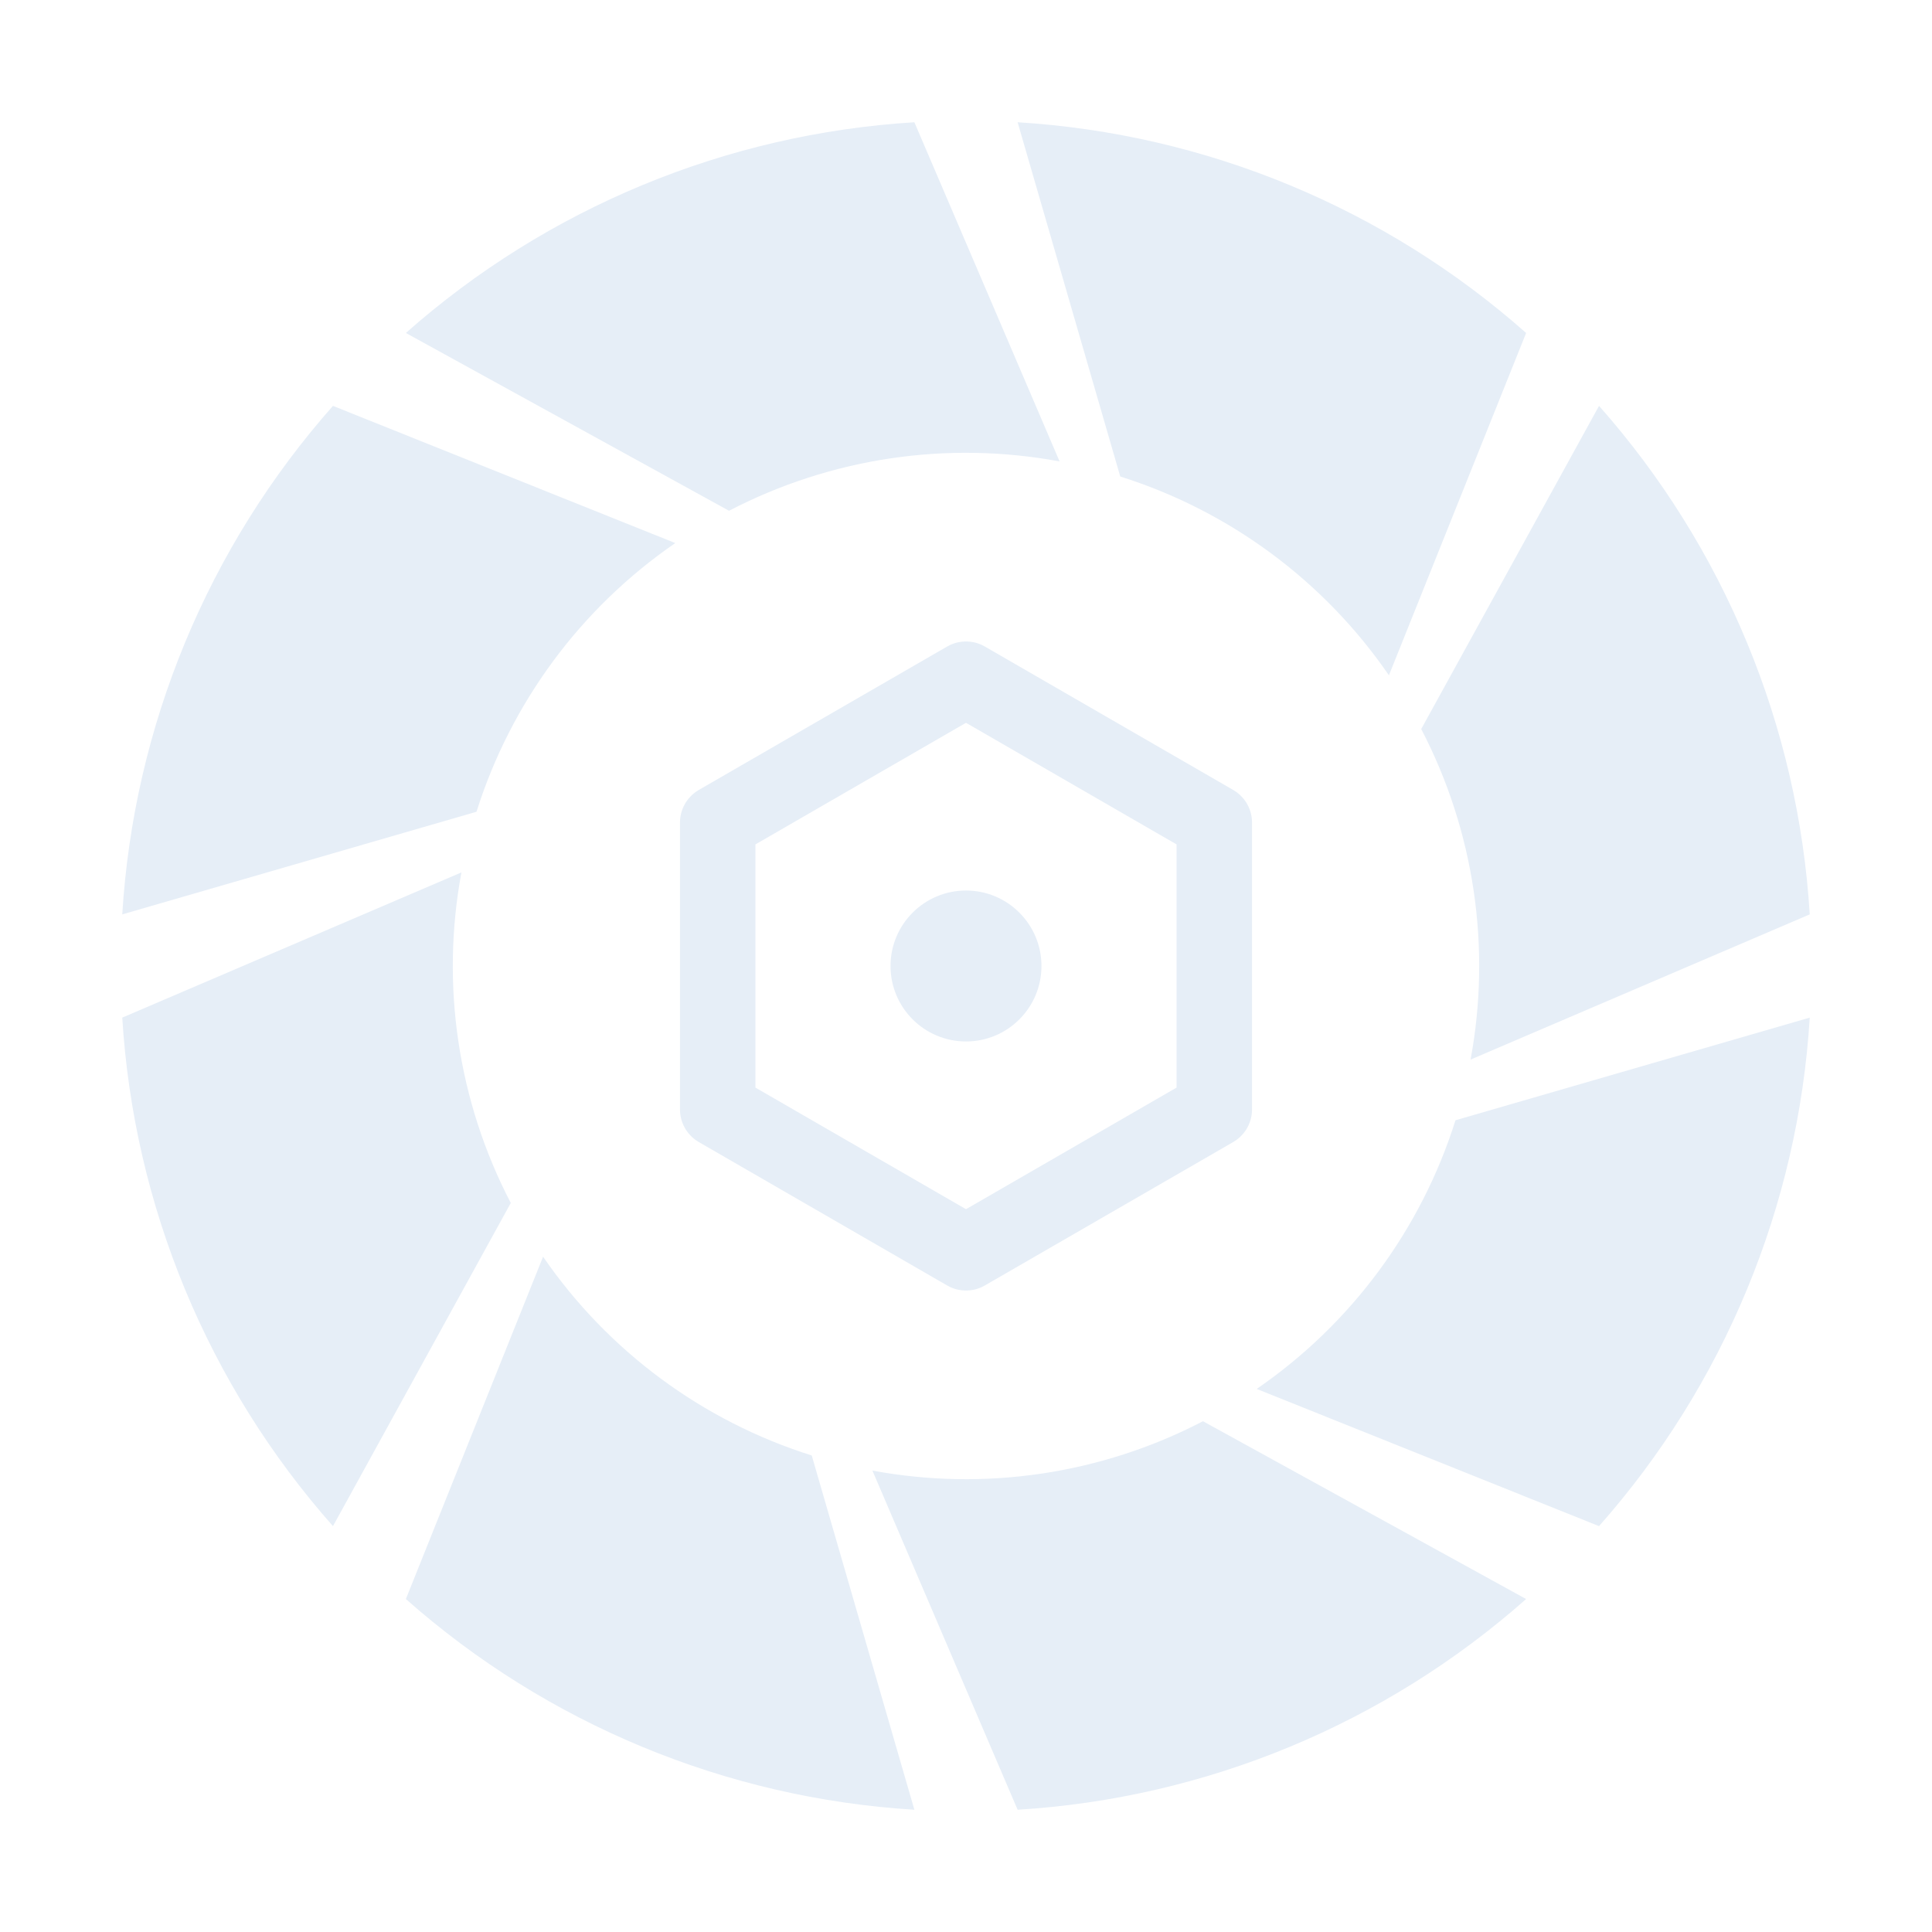
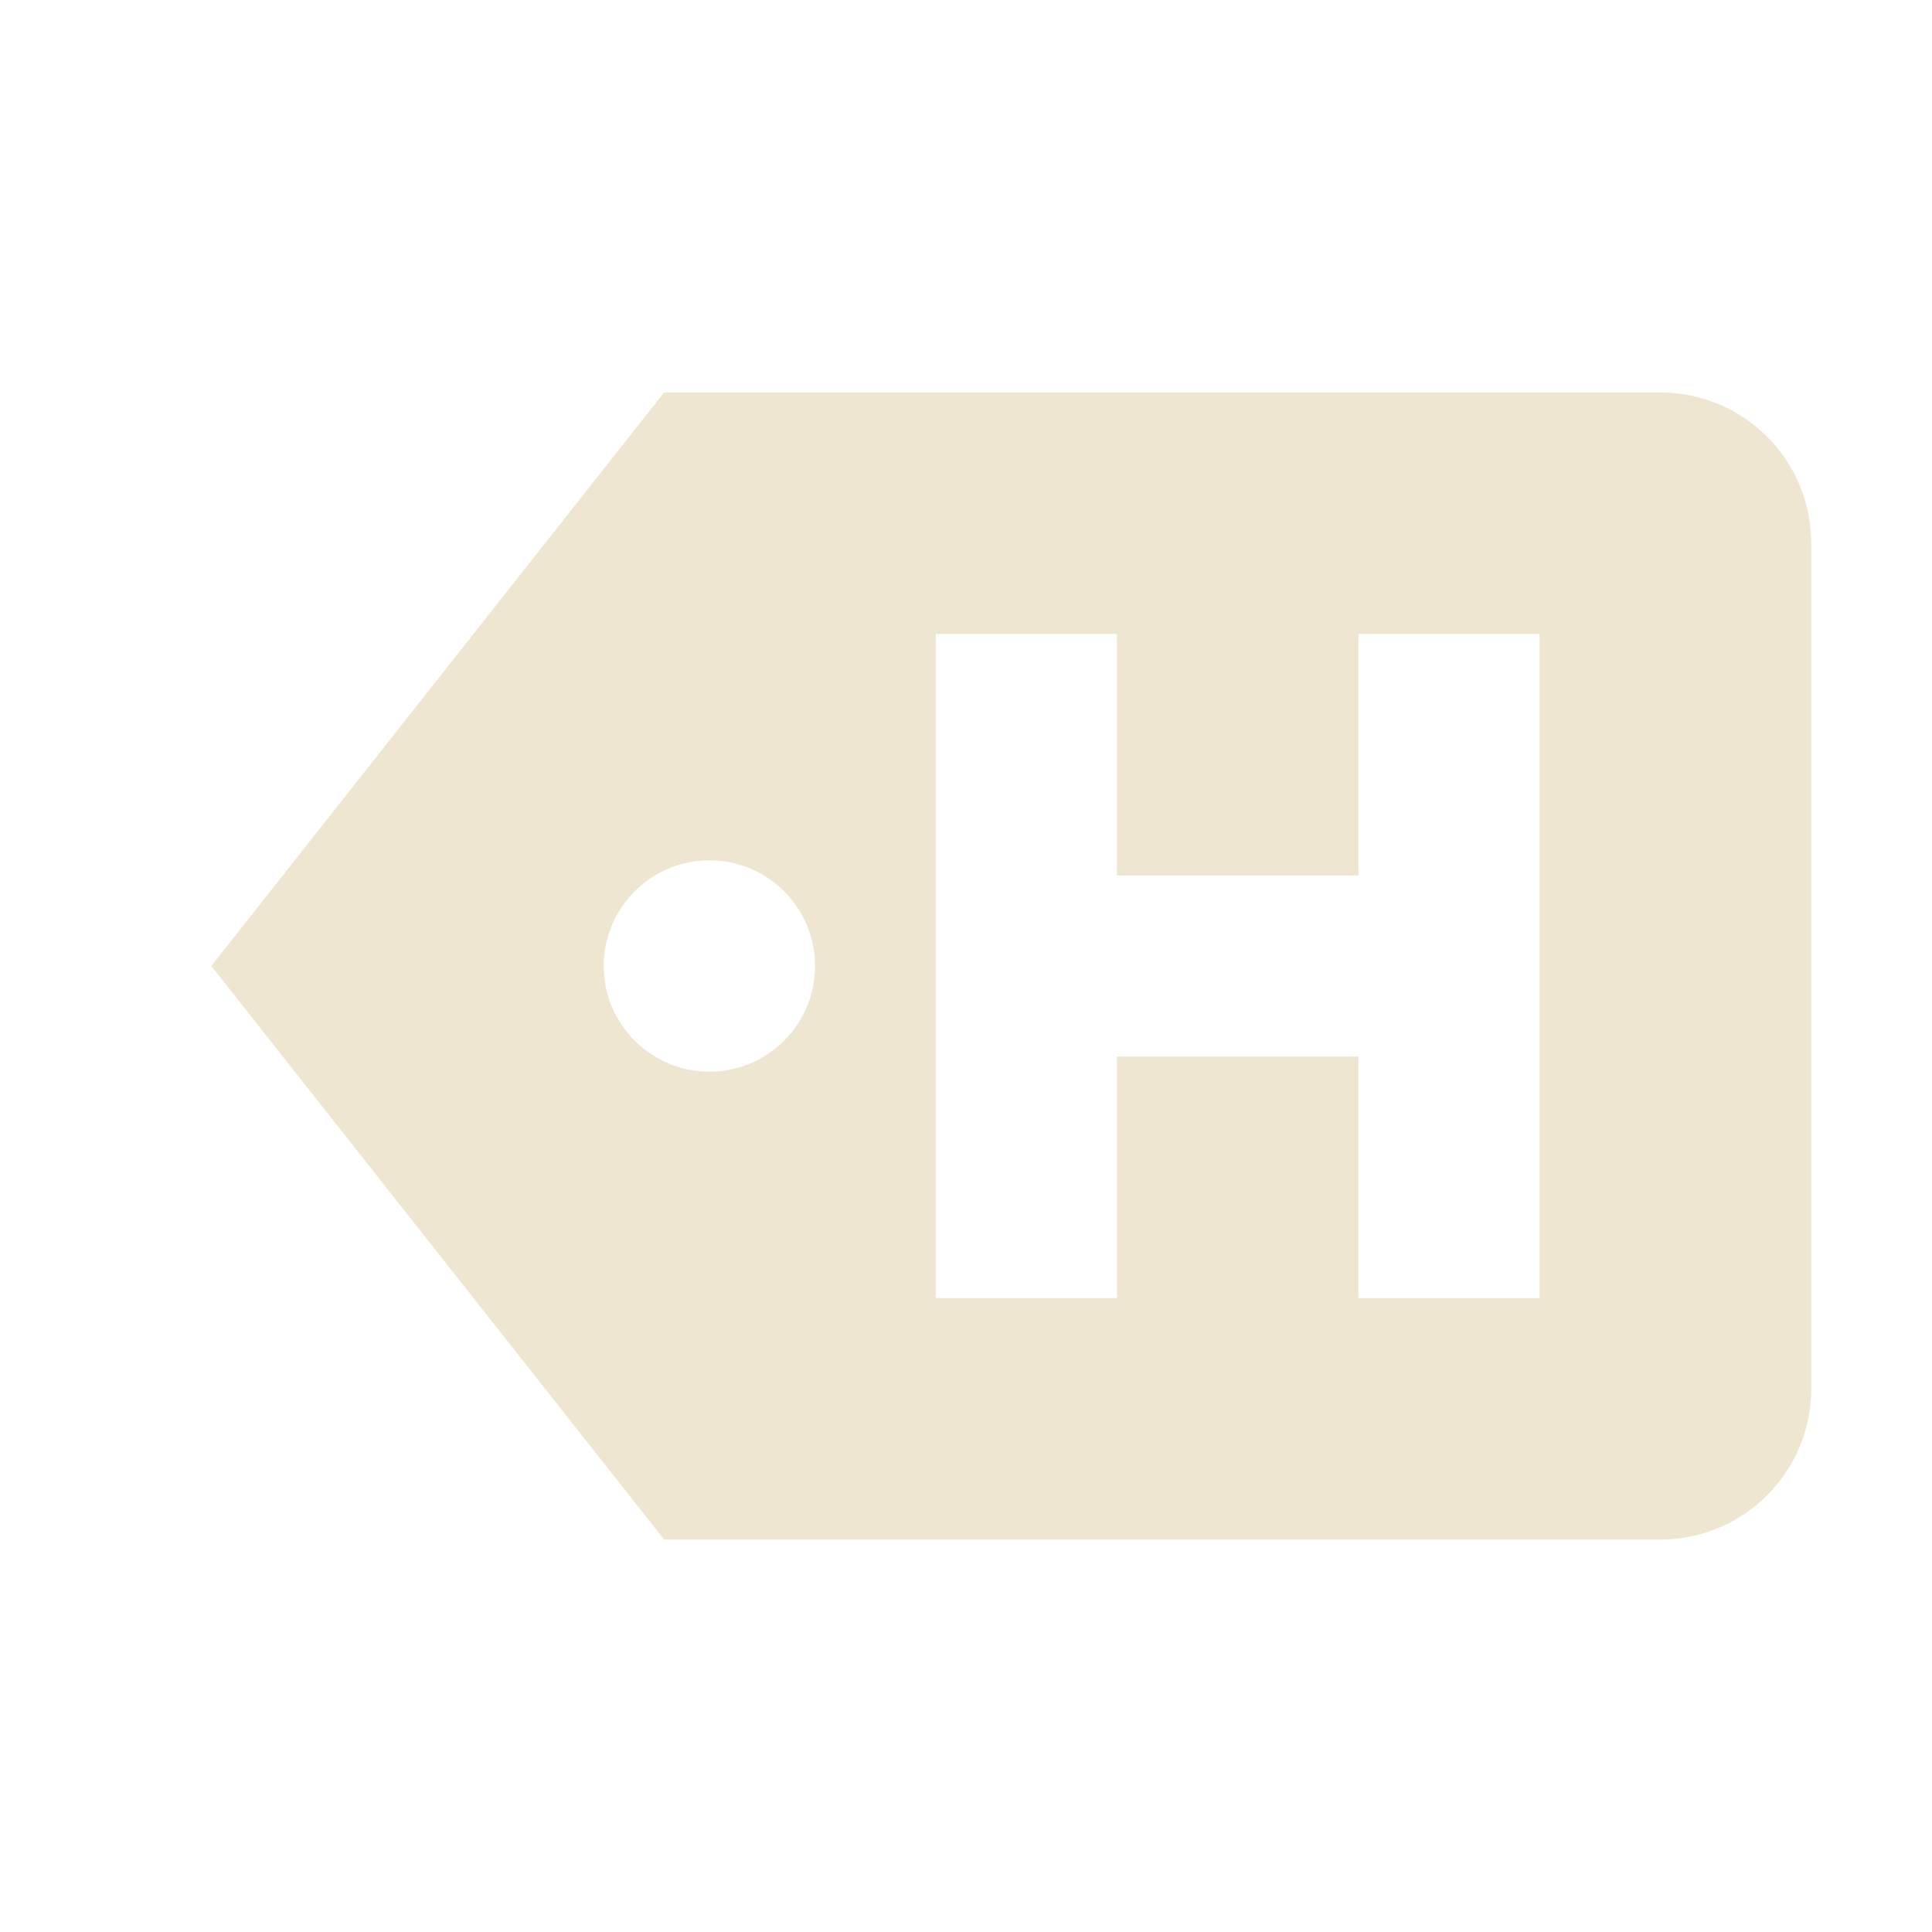
- <svg xmlns="http://www.w3.org/2000/svg" viewBox="0 0 128 128" width="128" height="128" role="img" aria-label="HOCK">
-   <path d="M119.90 67.42 A56 56 0 0 1 105.94 101.11 L83.26 92.02 A34 34 0 0 0 96.43 74.22 Z" fill="#E6EEF7" />
-   <path d="M101.11 105.94 A56 56 0 0 1 67.42 119.90 L57.80 97.43 A34 34 0 0 0 79.70 94.16 Z" fill="#E6EEF7" />
-   <path d="M60.58 119.90 A56 56 0 0 1 26.89 105.94 L35.98 83.26 A34 34 0 0 0 53.78 96.43 Z" fill="#E6EEF7" />
-   <path d="M22.06 101.11 A56 56 0 0 1 8.10 67.42 L30.57 57.80 A34 34 0 0 0 33.84 79.70 Z" fill="#E6EEF7" />
-   <path d="M8.10 60.58 A56 56 0 0 1 22.06 26.89 L44.74 35.98 A34 34 0 0 0 31.57 53.78 Z" fill="#E6EEF7" />
-   <path d="M26.89 22.06 A56 56 0 0 1 60.58 8.10 L70.20 30.57 A34 34 0 0 0 48.30 33.84 Z" fill="#E6EEF7" />
-   <path d="M67.42 8.10 A56 56 0 0 1 101.11 22.06 L92.02 44.74 A34 34 0 0 0 74.22 31.57 Z" fill="#E6EEF7" />
-   <path d="M105.94 26.89 A56 56 0 0 1 119.90 60.58 L97.43 70.20 A34 34 0 0 0 94.16 48.30 Z" fill="#E6EEF7" />
-   <path d="M80.45 54.50 L80.45 73.50 L64.00 83.00 L47.55 73.50 L47.55 54.50 L64.00 45.00 Z" fill="none" stroke="#E6EEF7" stroke-width="5" stroke-linejoin="round" />
-   <circle cx="64" cy="64" r="5" fill="#E6EEF7" />
+ <svg xmlns="http://www.w3.org/2000/svg" viewBox="0 0 128 128" width="128" height="128">
+   <path d="M14 64 L44 26 H110 a10 10 0 0 1 10 10 V92 a10 10 0 0 1 -10 10 H44 Z M40 64 a7 7 0 1 0 14 0 a7 7 0 1 0 -14 0 Z M62 42 H74 V58 H90 V42 H102 V86 H90 V70 H74 V86 H62 Z" fill="#EFE6D2" fill-rule="evenodd" />
</svg>
